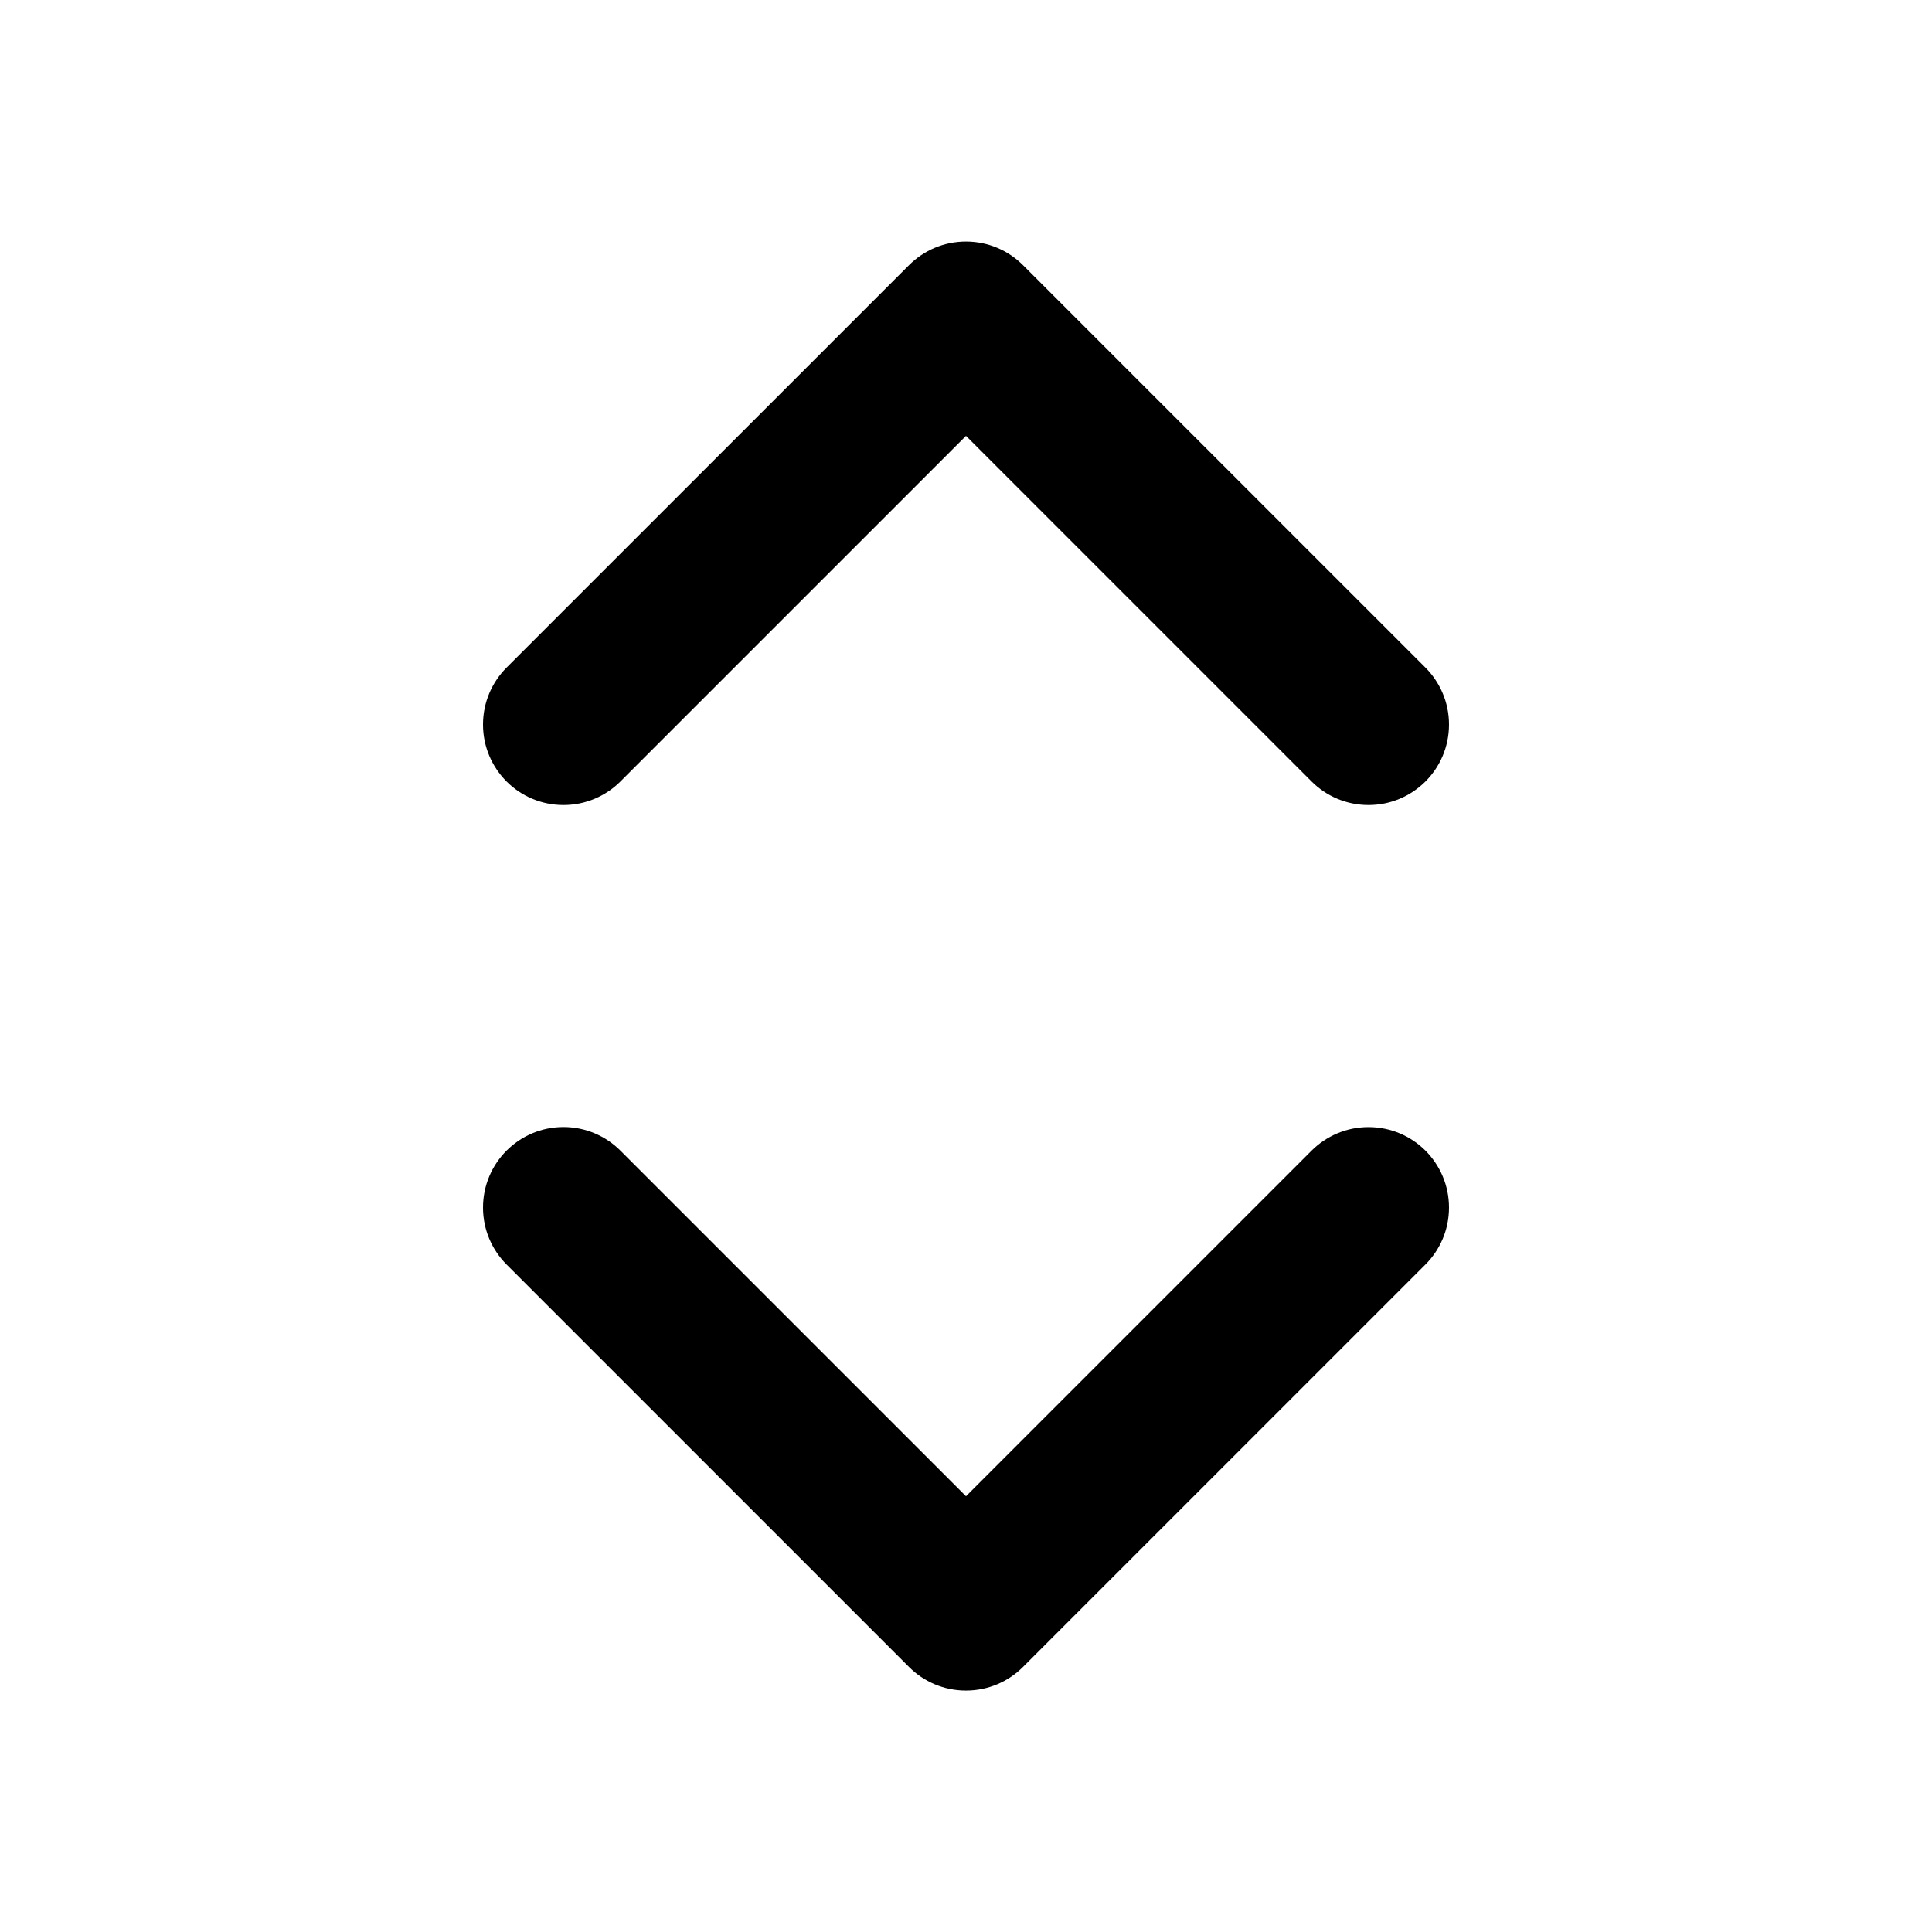
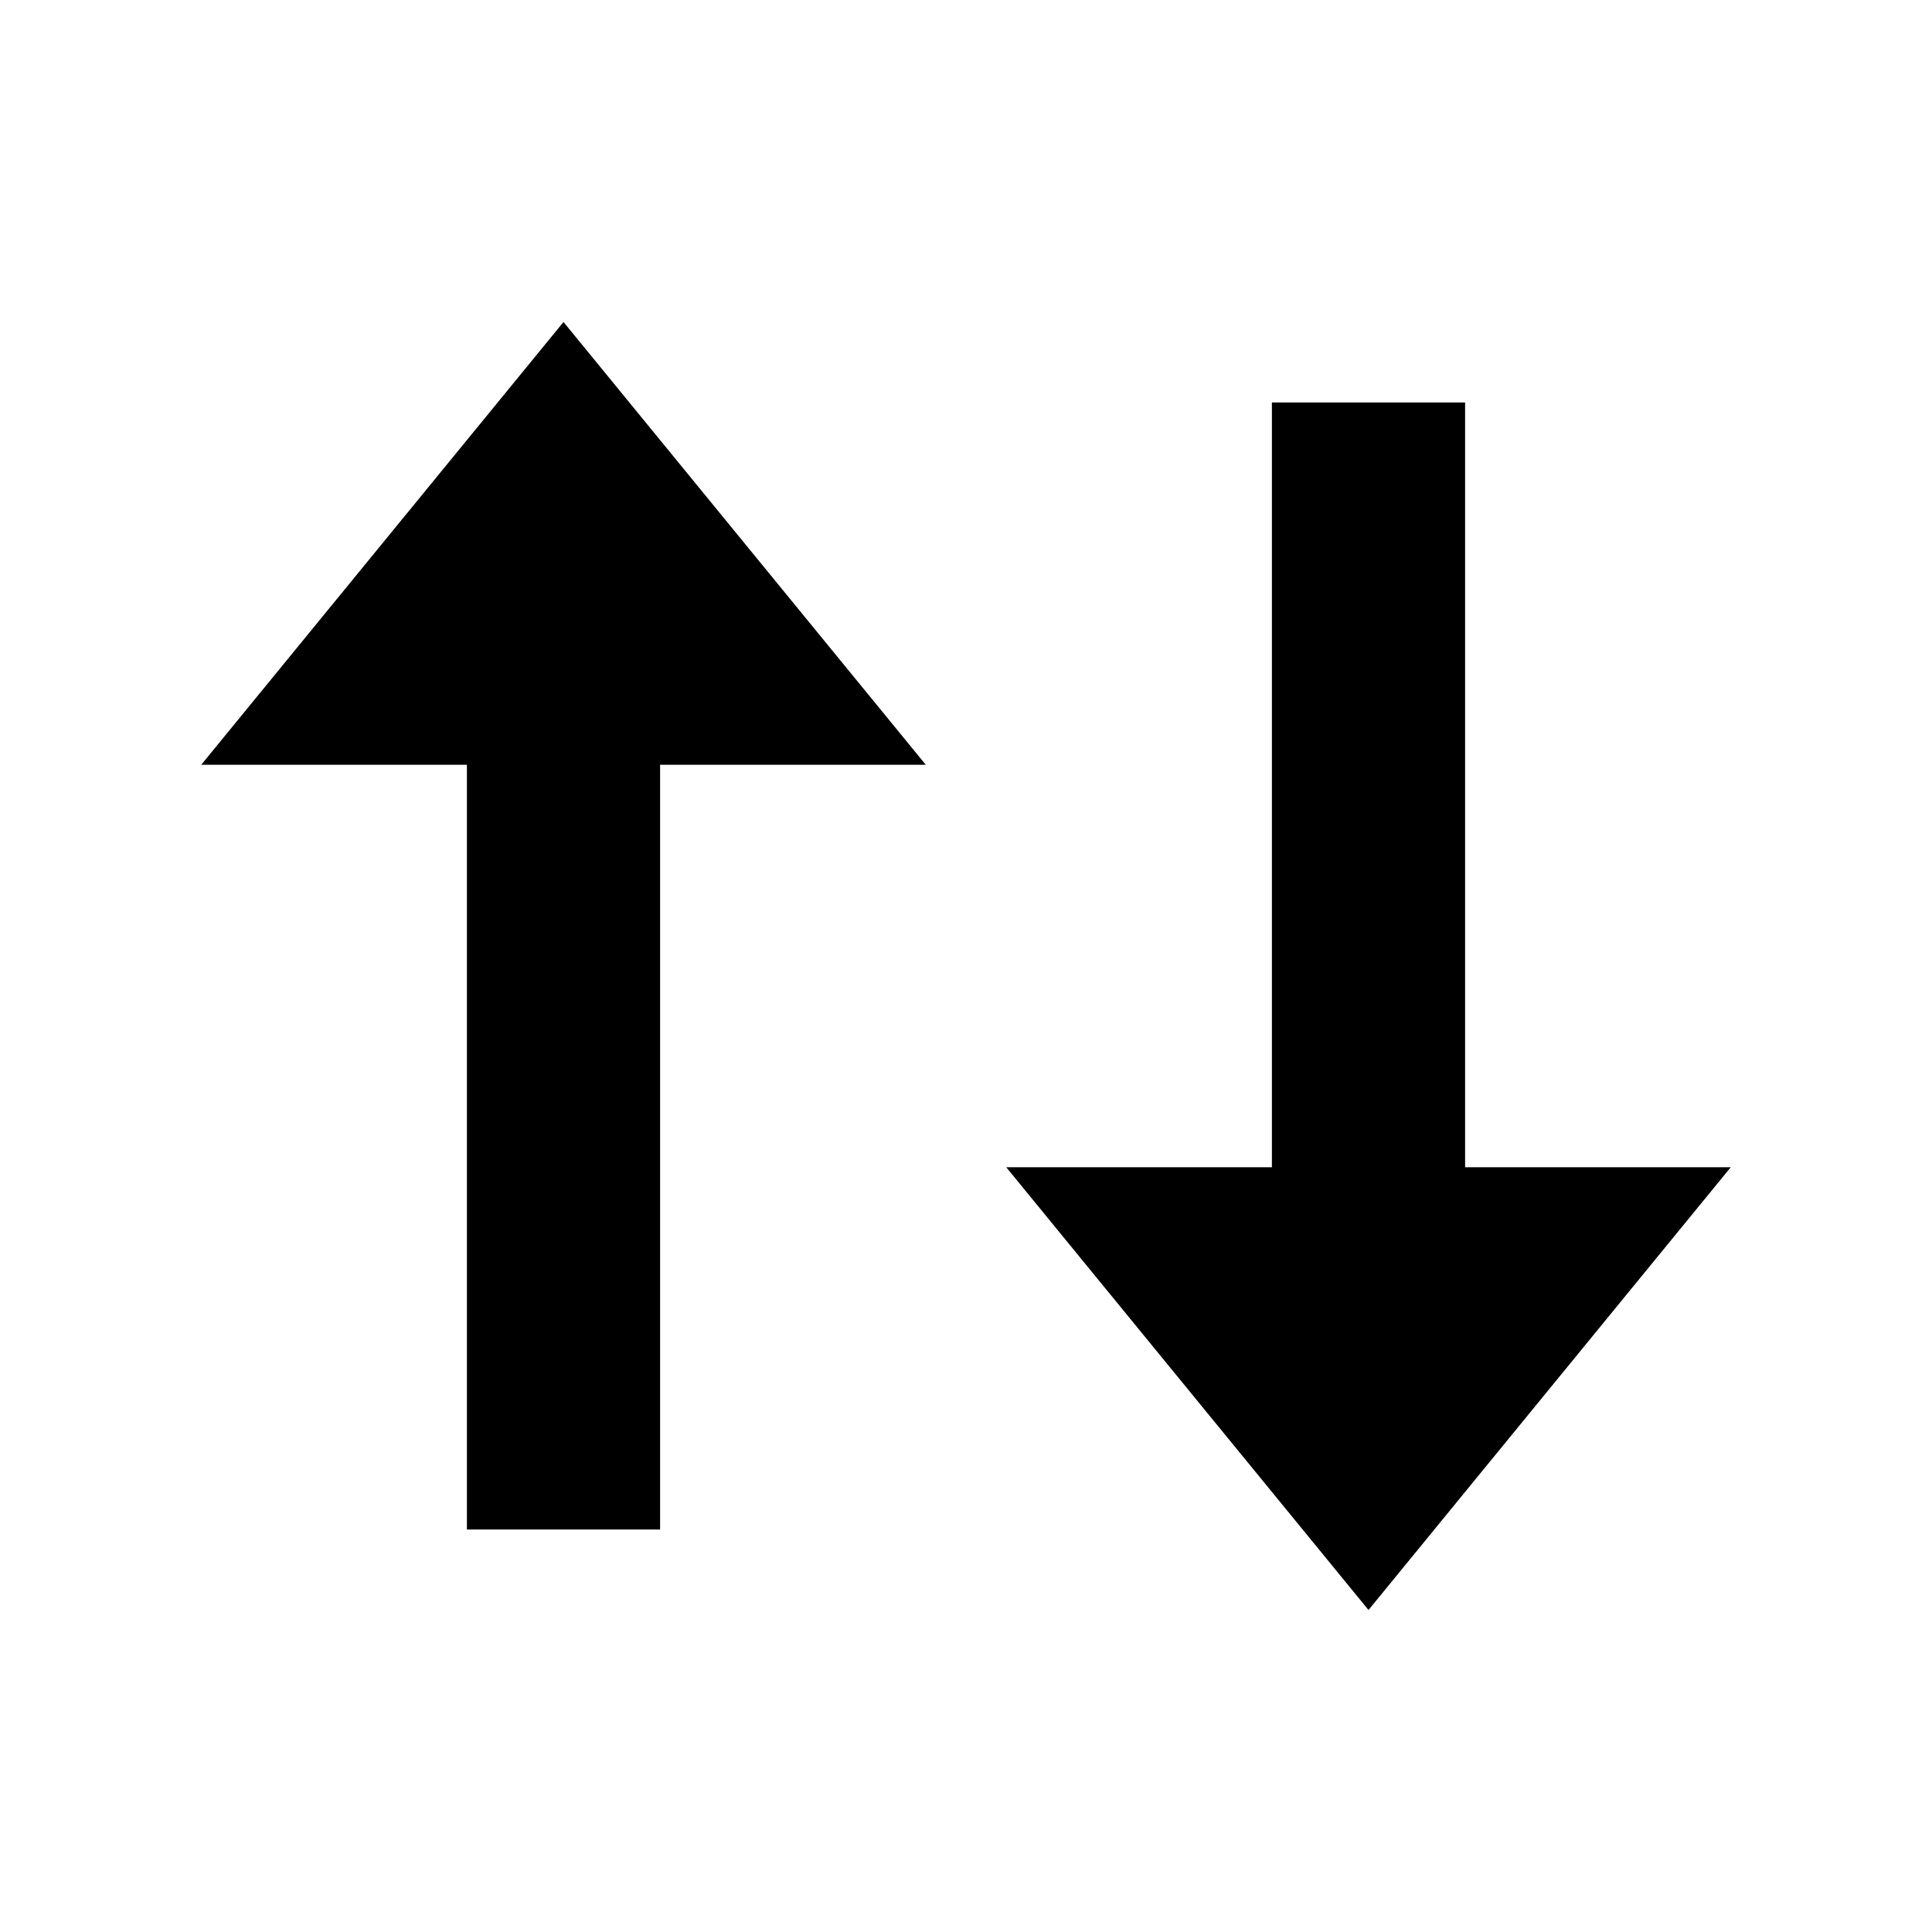
- <svg xmlns="http://www.w3.org/2000/svg" version="1.1" width="32" height="32" viewBox="0 0 32 32">
-   <path d="M9.333 18.667c-0.368 0-0.701 0.149-0.943 0.391v0c-0.241 0.241-0.39 0.575-0.39 0.943s0.149 0.701 0.39 0.943l6.667 6.667c0.241 0.241 0.575 0.39 0.943 0.39s0.701-0.149 0.943-0.39l6.667-6.667c0.241-0.241 0.39-0.575 0.39-0.943s-0.149-0.701-0.39-0.943v0c-0.241-0.241-0.575-0.39-0.943-0.39s-0.701 0.149-0.943 0.39l-5.724 5.724-5.724-5.724c-0.241-0.241-0.575-0.391-0.943-0.391v0zM15.057 4.391l-6.667 6.667c-0.241 0.241-0.39 0.575-0.39 0.943s0.149 0.701 0.39 0.943v0c0.241 0.241 0.575 0.39 0.943 0.39s0.701-0.149 0.943-0.39l5.724-5.724 5.724 5.724c0.241 0.241 0.575 0.39 0.943 0.39s0.701-0.149 0.943-0.39v0c0.241-0.241 0.39-0.575 0.39-0.943s-0.149-0.701-0.39-0.943l-6.667-6.667c-0.241-0.241-0.575-0.39-0.943-0.39s-0.701 0.149-0.943 0.39v0z" />
+ <svg xmlns="http://www.w3.org/2000/svg" width="24" height="24" viewBox="0 0 24 24">
+   <path d="M7 4 L11.5 9.5 H8.2 V19 H5.8 V9.5 H2.5 Z" />
+   <path d="M17 20 L12.5 14.5 H15.8 V5 H18.2 V14.5 H21.5 Z" />
</svg>
